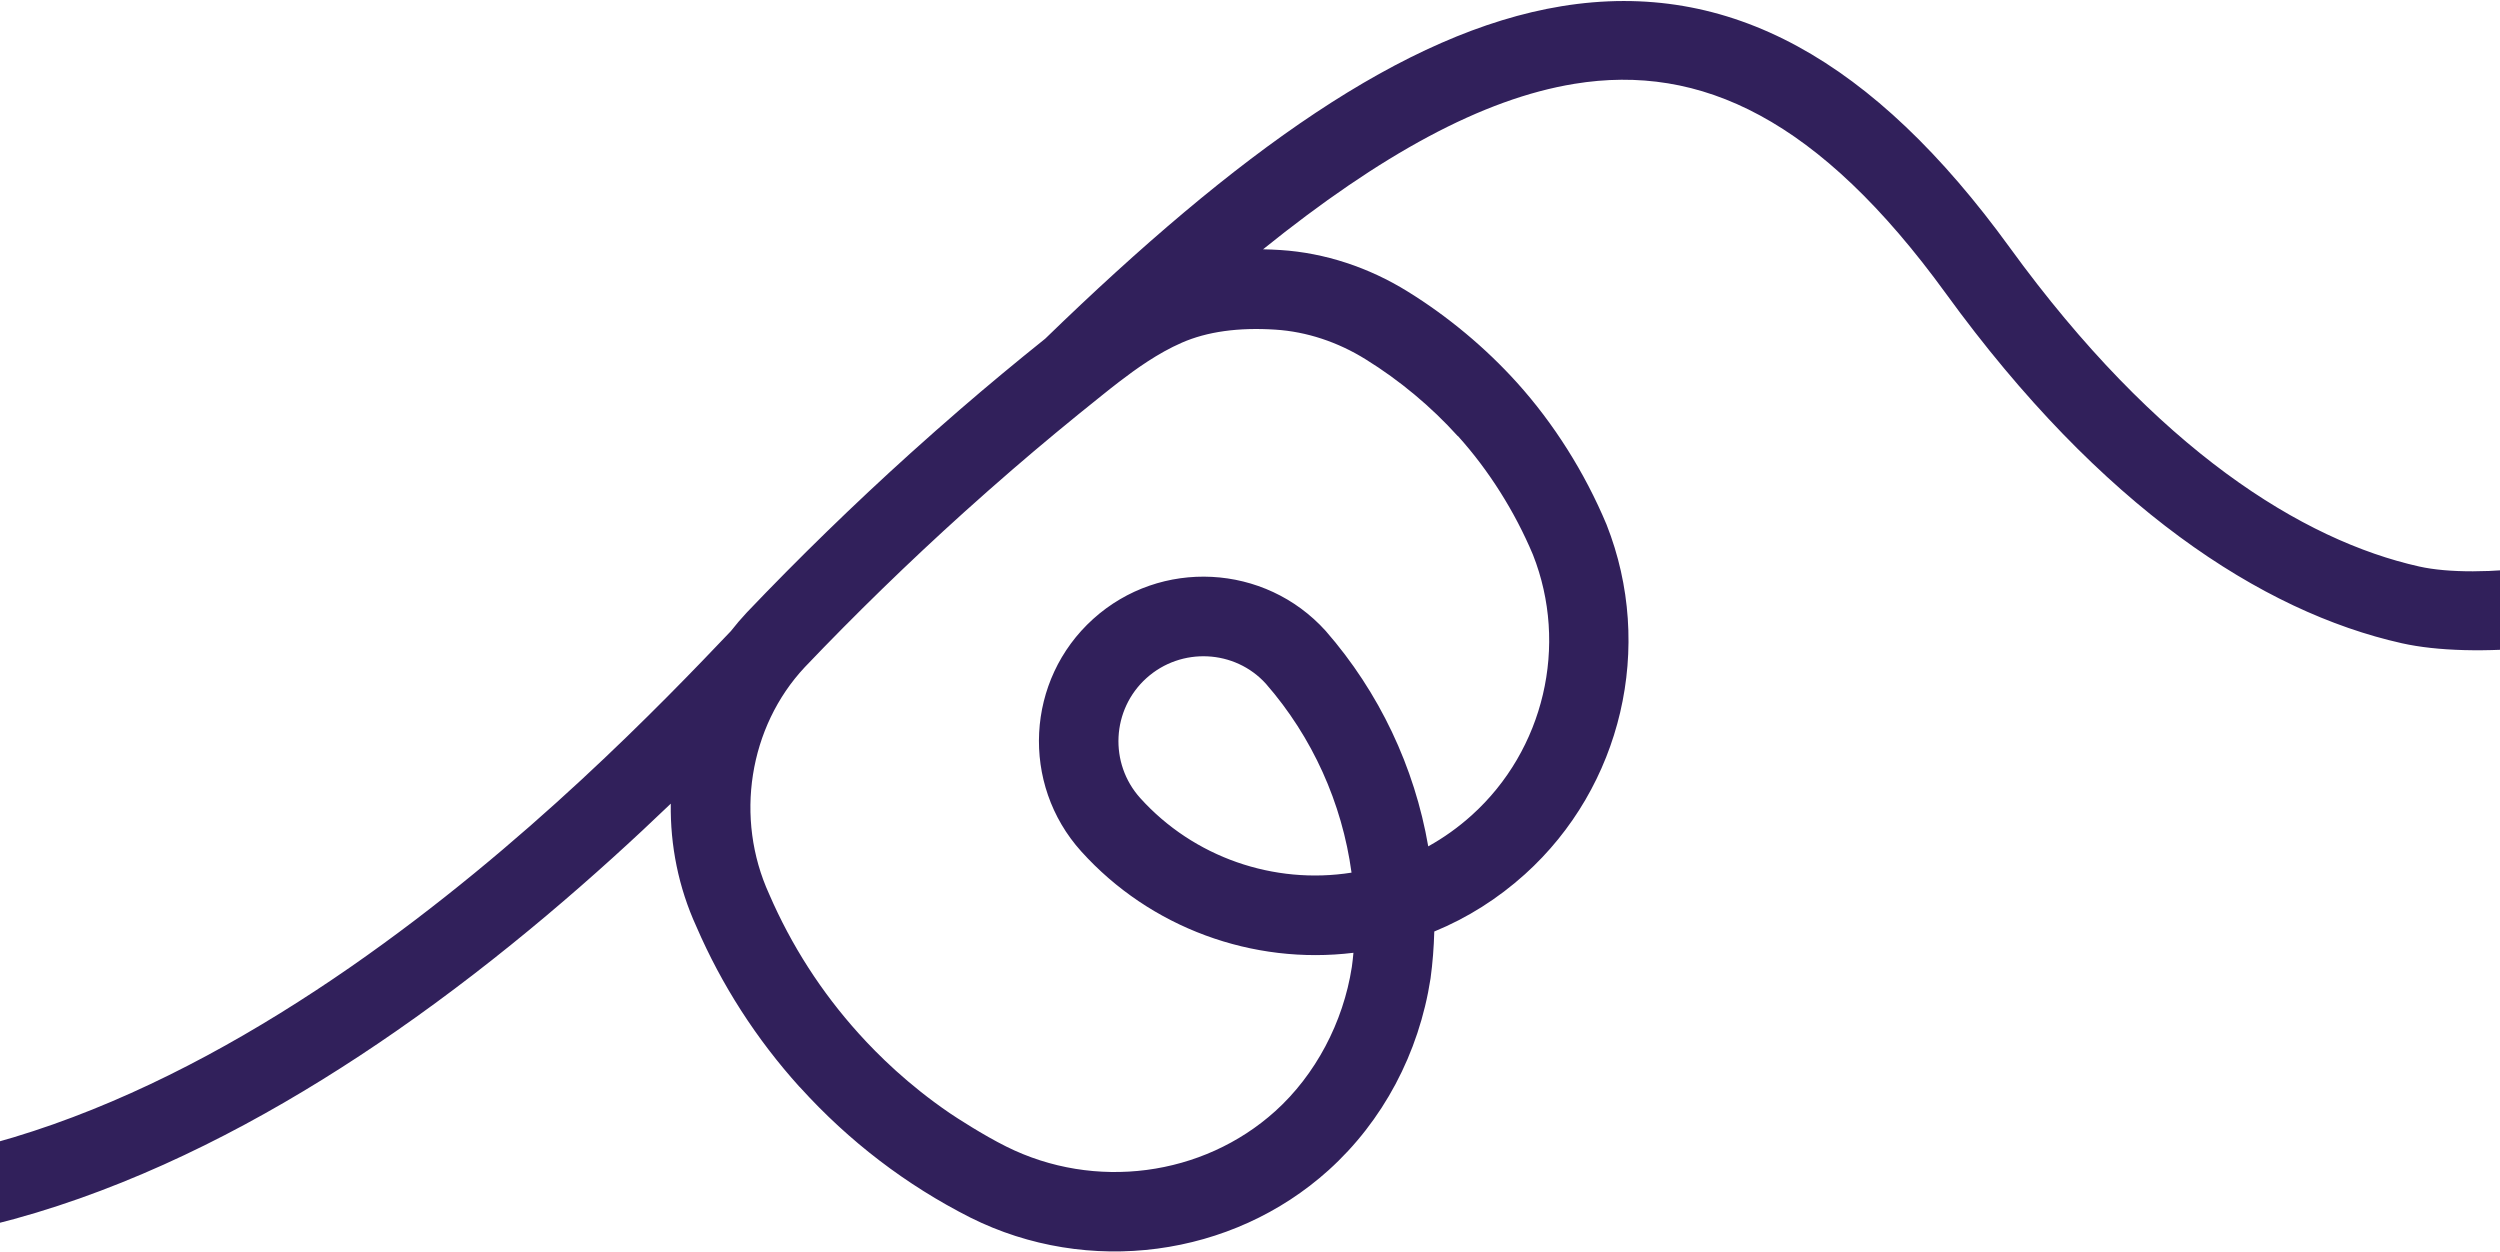
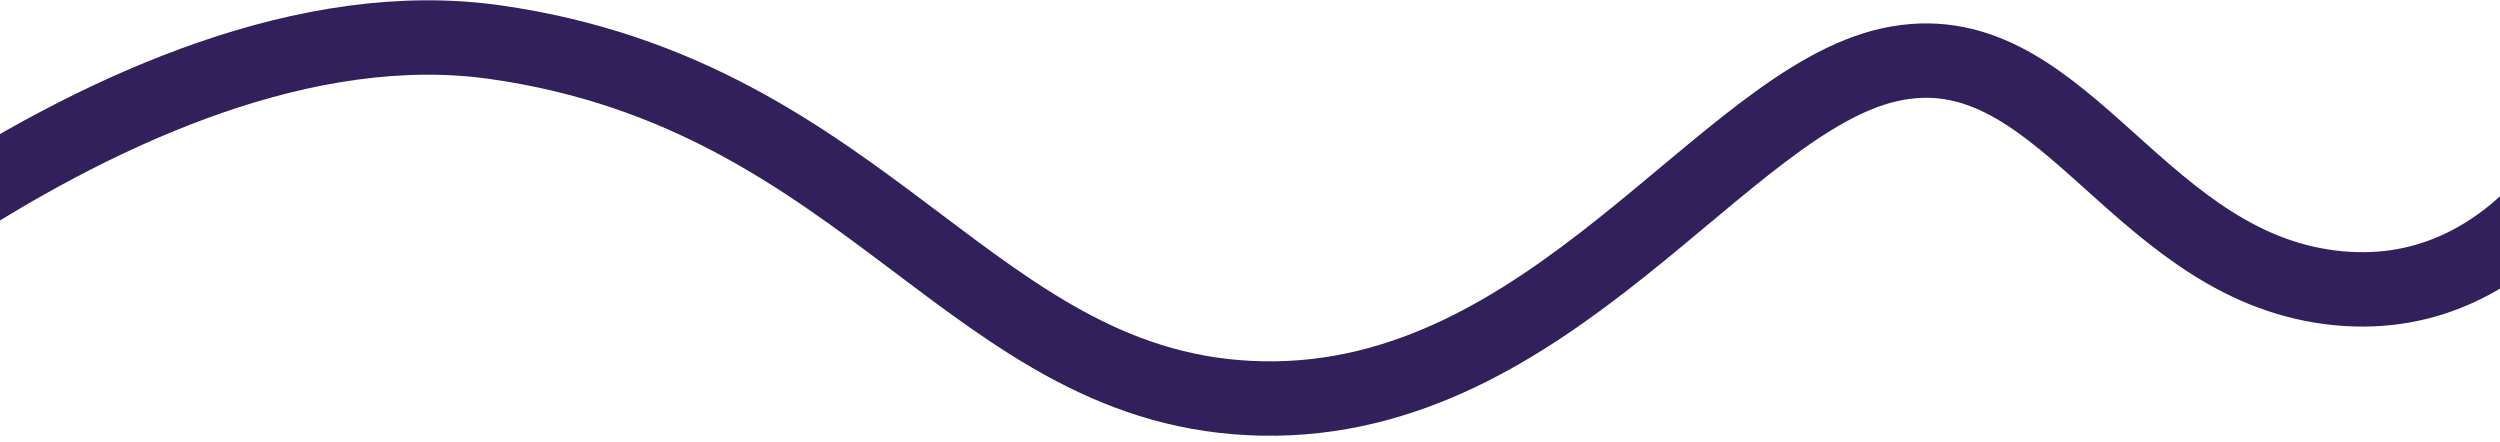
- <svg xmlns="http://www.w3.org/2000/svg" width="1512" height="757" viewBox="0 0 1512 757" fill="none">
-   <path fill-rule="evenodd" clip-rule="evenodd" d="M763.886 150.783C835.038 93.453 896.633 59.775 952.167 50.703C1028.66 38.208 1100.22 71.924 1176.89 177.535C1270.54 306.526 1367.76 370.056 1452.73 389.052C1537.51 408.007 1758.01 364 1806.47 243.423L1758.01 205.346C1748.2 309.769 1533.65 358.39 1463.11 342.62C1392.76 326.892 1304.53 272.358 1215.4 149.583C1133.25 36.442 1045.92 -12.82 944.497 3.748C848.939 19.358 747.41 93.009 632.142 204.845C614.484 218.997 597.216 233.32 580.797 247.517C570.693 256.27 560.62 265.14 550.695 274.092C516.456 304.978 483.204 337.359 451.665 370.436C448.267 374.064 445.05 377.827 442.018 381.712C401.08 424.731 317.875 511.384 212.187 584.725C100.824 662.005 -31.45 721.64 -162.924 704.379C-228.45 695.777 -273.406 671.61 -304.677 641.33C-336.19 610.816 -355.136 572.787 -366.239 534.685C-377.353 496.542 -380.364 459.131 -380.526 431.03C-380.606 417.043 -379.98 405.523 -379.344 397.582C-379.027 393.615 -378.708 390.553 -378.477 388.536C-378.361 387.527 -378.267 386.781 -378.206 386.314C-378.175 386.081 -378.153 385.918 -378.141 385.826L-378.131 385.755C-378.132 385.763 -378.133 385.772 -401.674 382.344C-425.215 378.917 -425.216 378.928 -425.218 378.941L-425.223 378.973L-425.235 379.057C-425.244 379.123 -425.256 379.207 -425.27 379.31C-425.299 379.516 -425.337 379.796 -425.383 380.148C-425.475 380.852 -425.599 381.844 -425.744 383.107C-426.034 385.63 -426.407 389.238 -426.771 393.787C-427.498 402.876 -428.192 415.767 -428.103 431.304C-427.925 462.251 -424.638 504.337 -411.917 547.995C-399.183 591.693 -376.754 637.766 -337.774 675.51C-298.553 713.488 -243.898 741.735 -169.117 751.553C-19.977 771.133 124.651 703.382 239.312 623.814C304.672 578.458 361.612 528.33 405.685 486.05C405.312 511.277 410.345 536.691 421.102 560.231C436.416 595.72 457.424 628.387 483.564 657.364L483.568 657.288L484.035 657.807C513.454 690.26 548.01 716.706 586.867 736.381C658.009 771.97 745.07 760.452 803.503 707.742C836.347 678.115 858.226 637.053 865.197 591.726C866.479 582.328 867.194 572.863 867.455 563.375C887.491 555.133 905.916 543.501 922.298 528.723C980.891 475.869 1000.8 391.111 971.649 317.281C958.45 285.739 939.72 256.079 917.463 231.406C898.407 210.28 875.555 191.278 851.502 176.395C827.821 161.683 801.209 152.939 774.502 151.222C770.914 150.991 767.375 150.845 763.886 150.783ZM881.666 263.77C865.63 245.992 846.424 229.99 826.128 217.429C809.079 206.783 790.167 200.564 771.377 199.368C749.103 197.917 730.078 200.548 714.796 207.249C700.255 213.57 686.872 223.257 676.822 230.949C673.182 233.726 669.574 236.619 665.967 239.512C647.139 254.544 629.273 269.359 612.328 283.993C602.462 292.531 592.669 301.149 582.983 309.886C549.621 339.981 517.25 371.494 486.715 403.521C452.929 439.637 444.197 494.793 465.169 540.722C478.619 571.82 496.813 600.085 519.393 625.116C531.115 638.11 549.198 655.993 574.274 673.134C578.239 675.846 594.495 686.413 608.54 693.408C662.008 720.144 727.442 711.579 771.287 672.028C795.562 650.131 812.399 618.388 817.584 584.866C817.996 582.036 818.296 579.163 818.56 576.25C757.745 583.685 695.731 561.26 653.951 514.943C617.168 474.167 620.416 411.09 661.152 374.343C701.888 337.597 765.006 340.809 801.788 381.585C834.161 418.675 855.547 463.942 863.797 511.876C873.188 506.658 881.987 500.384 890.158 493.013C933.883 453.57 948.774 390.256 927.118 335.474C916.147 309.368 900.406 284.385 881.746 263.698L881.666 263.77ZM765.631 413.55C746.929 392.861 714.397 391.161 693.364 410.133C672.319 429.117 670.68 461.682 689.628 482.687C721.952 518.521 770.466 535.196 817.407 527.769C811.706 485.705 793.733 445.746 765.631 413.55Z" fill="#31205B" />
+ <svg xmlns="http://www.w3.org/2000/svg" width="1512" height="267" viewBox="0 0 1512 267" fill="none">
+   <path d="M-189 250C-189 250 72 -6.829 299.5 25.5C527 57.828 588.5 237.729 763.5 241C938.5 244.27 1042 60.847 1143.5 39C1245 17.152 1289 154.499 1404 173C1519 191.5 1575.5 78 1582 51.5" stroke="#31205B" stroke-width="45" />
</svg>
